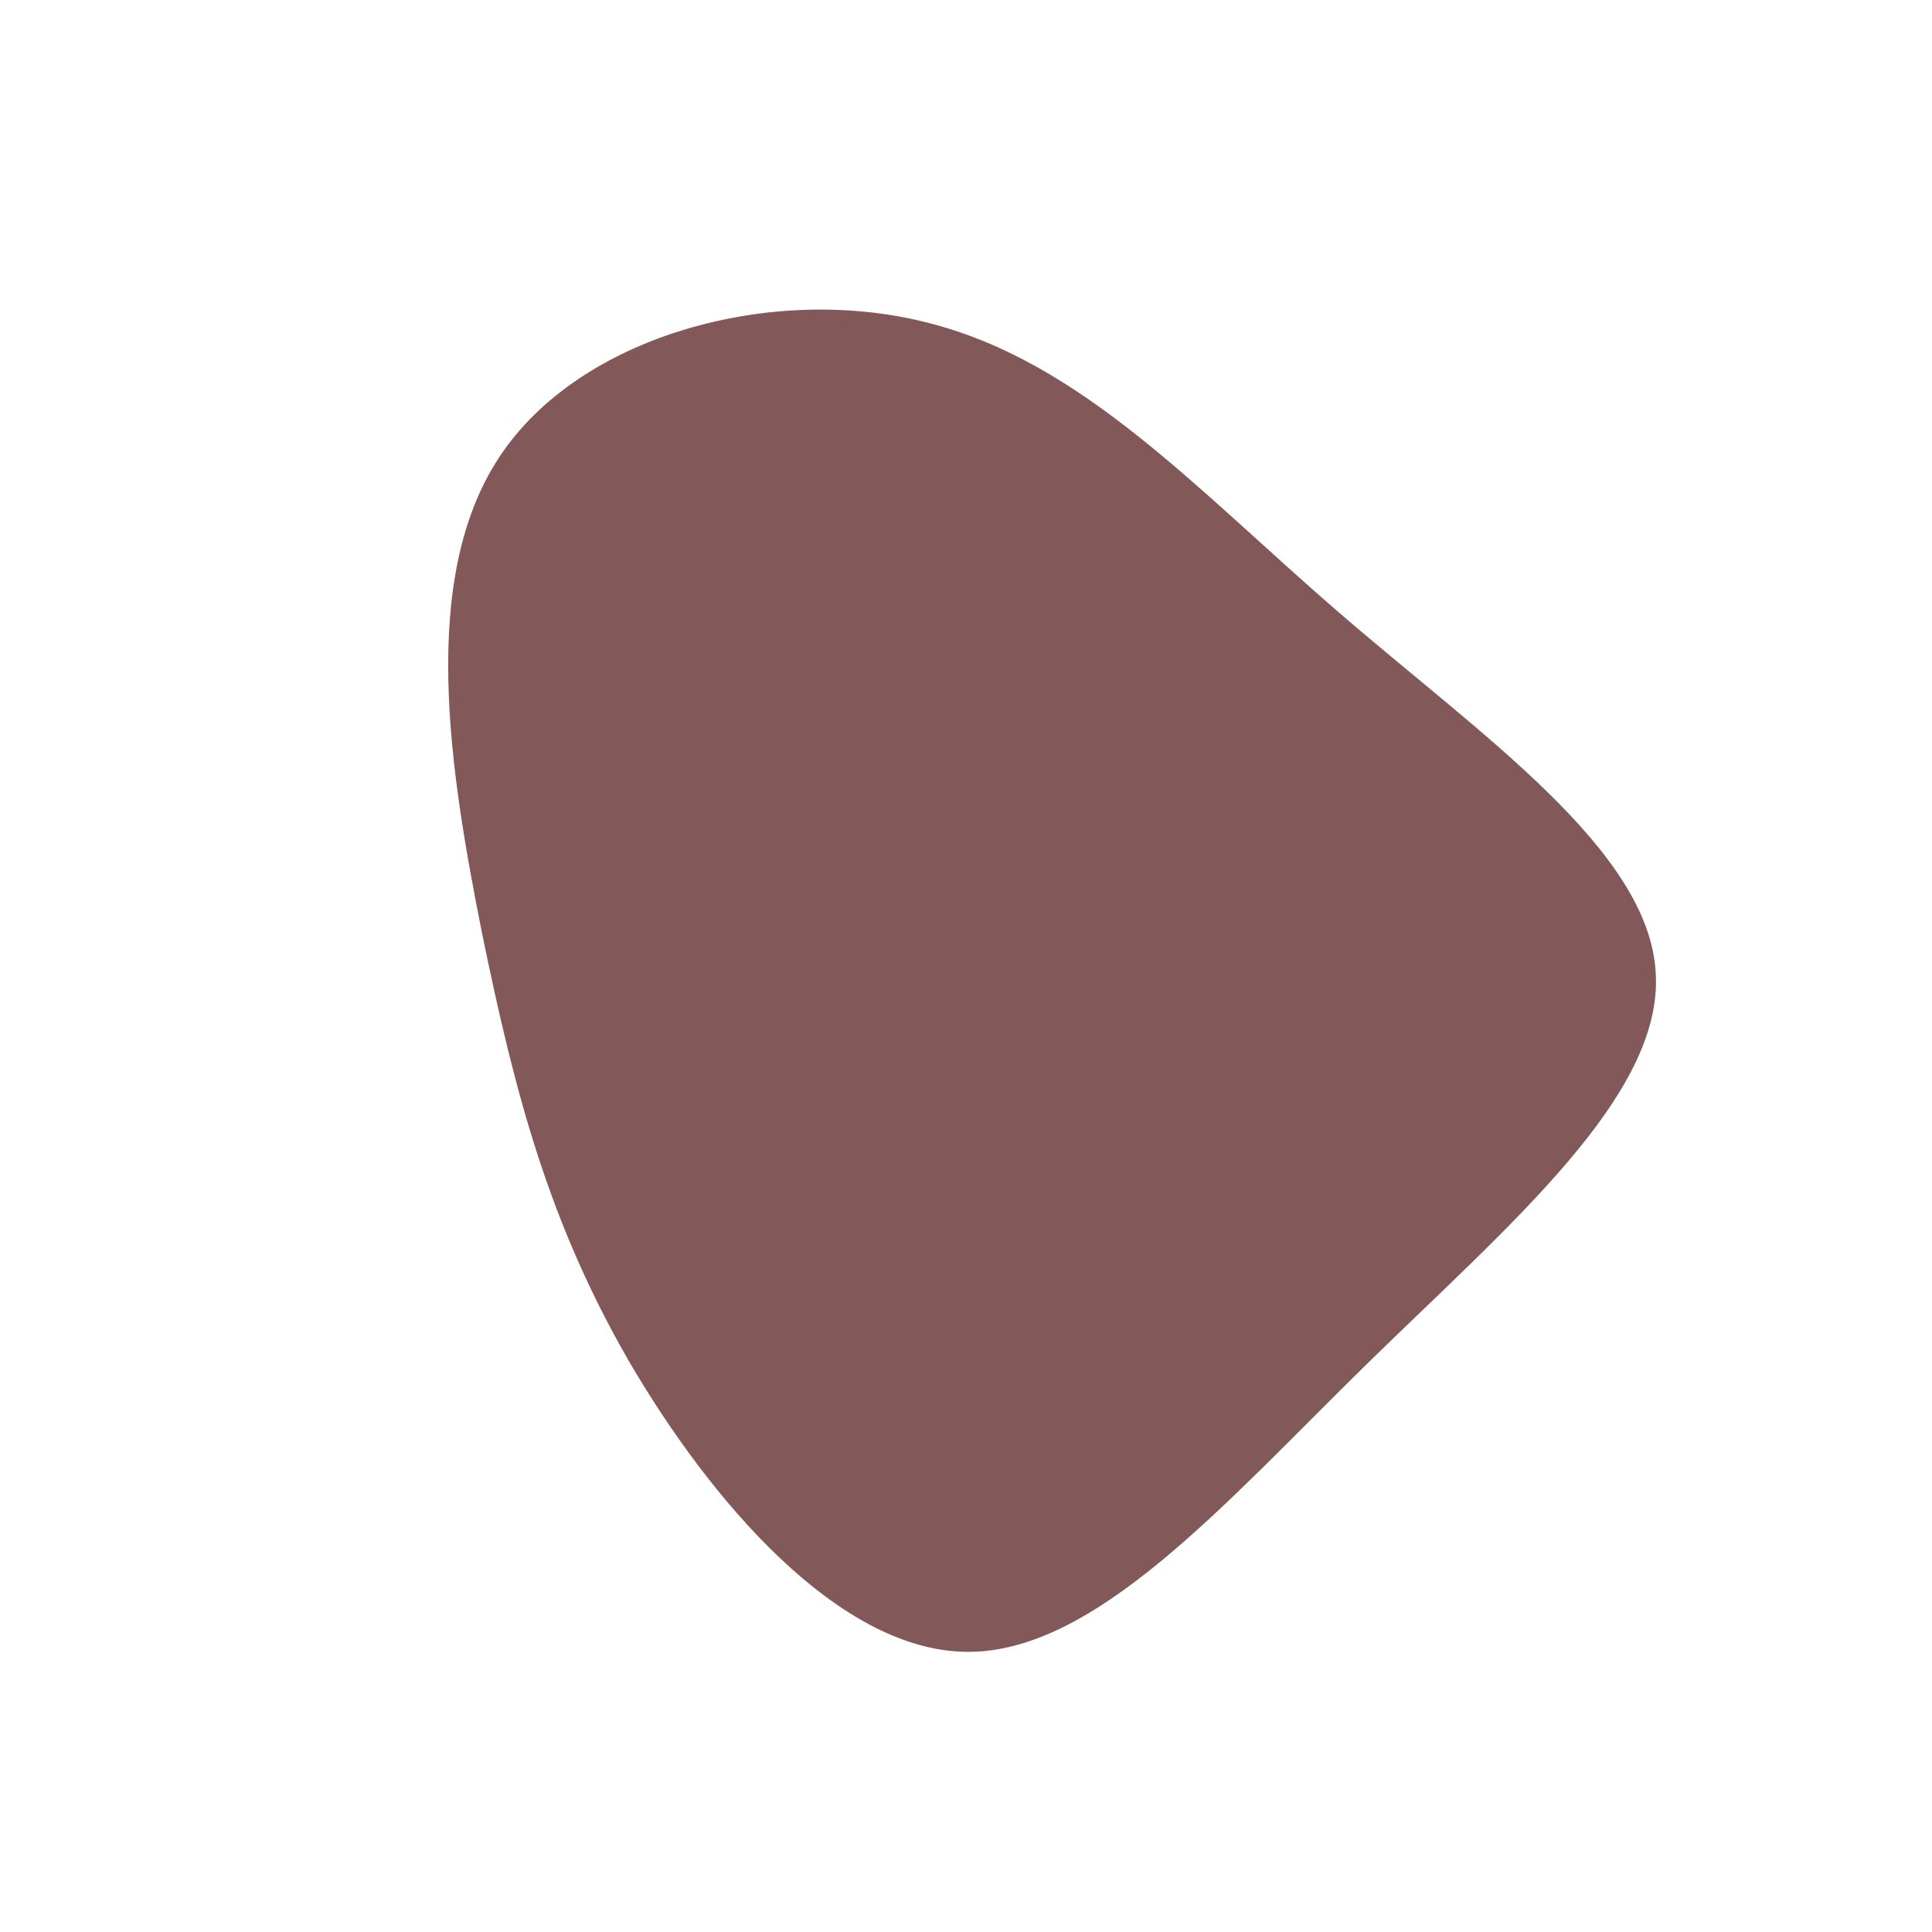
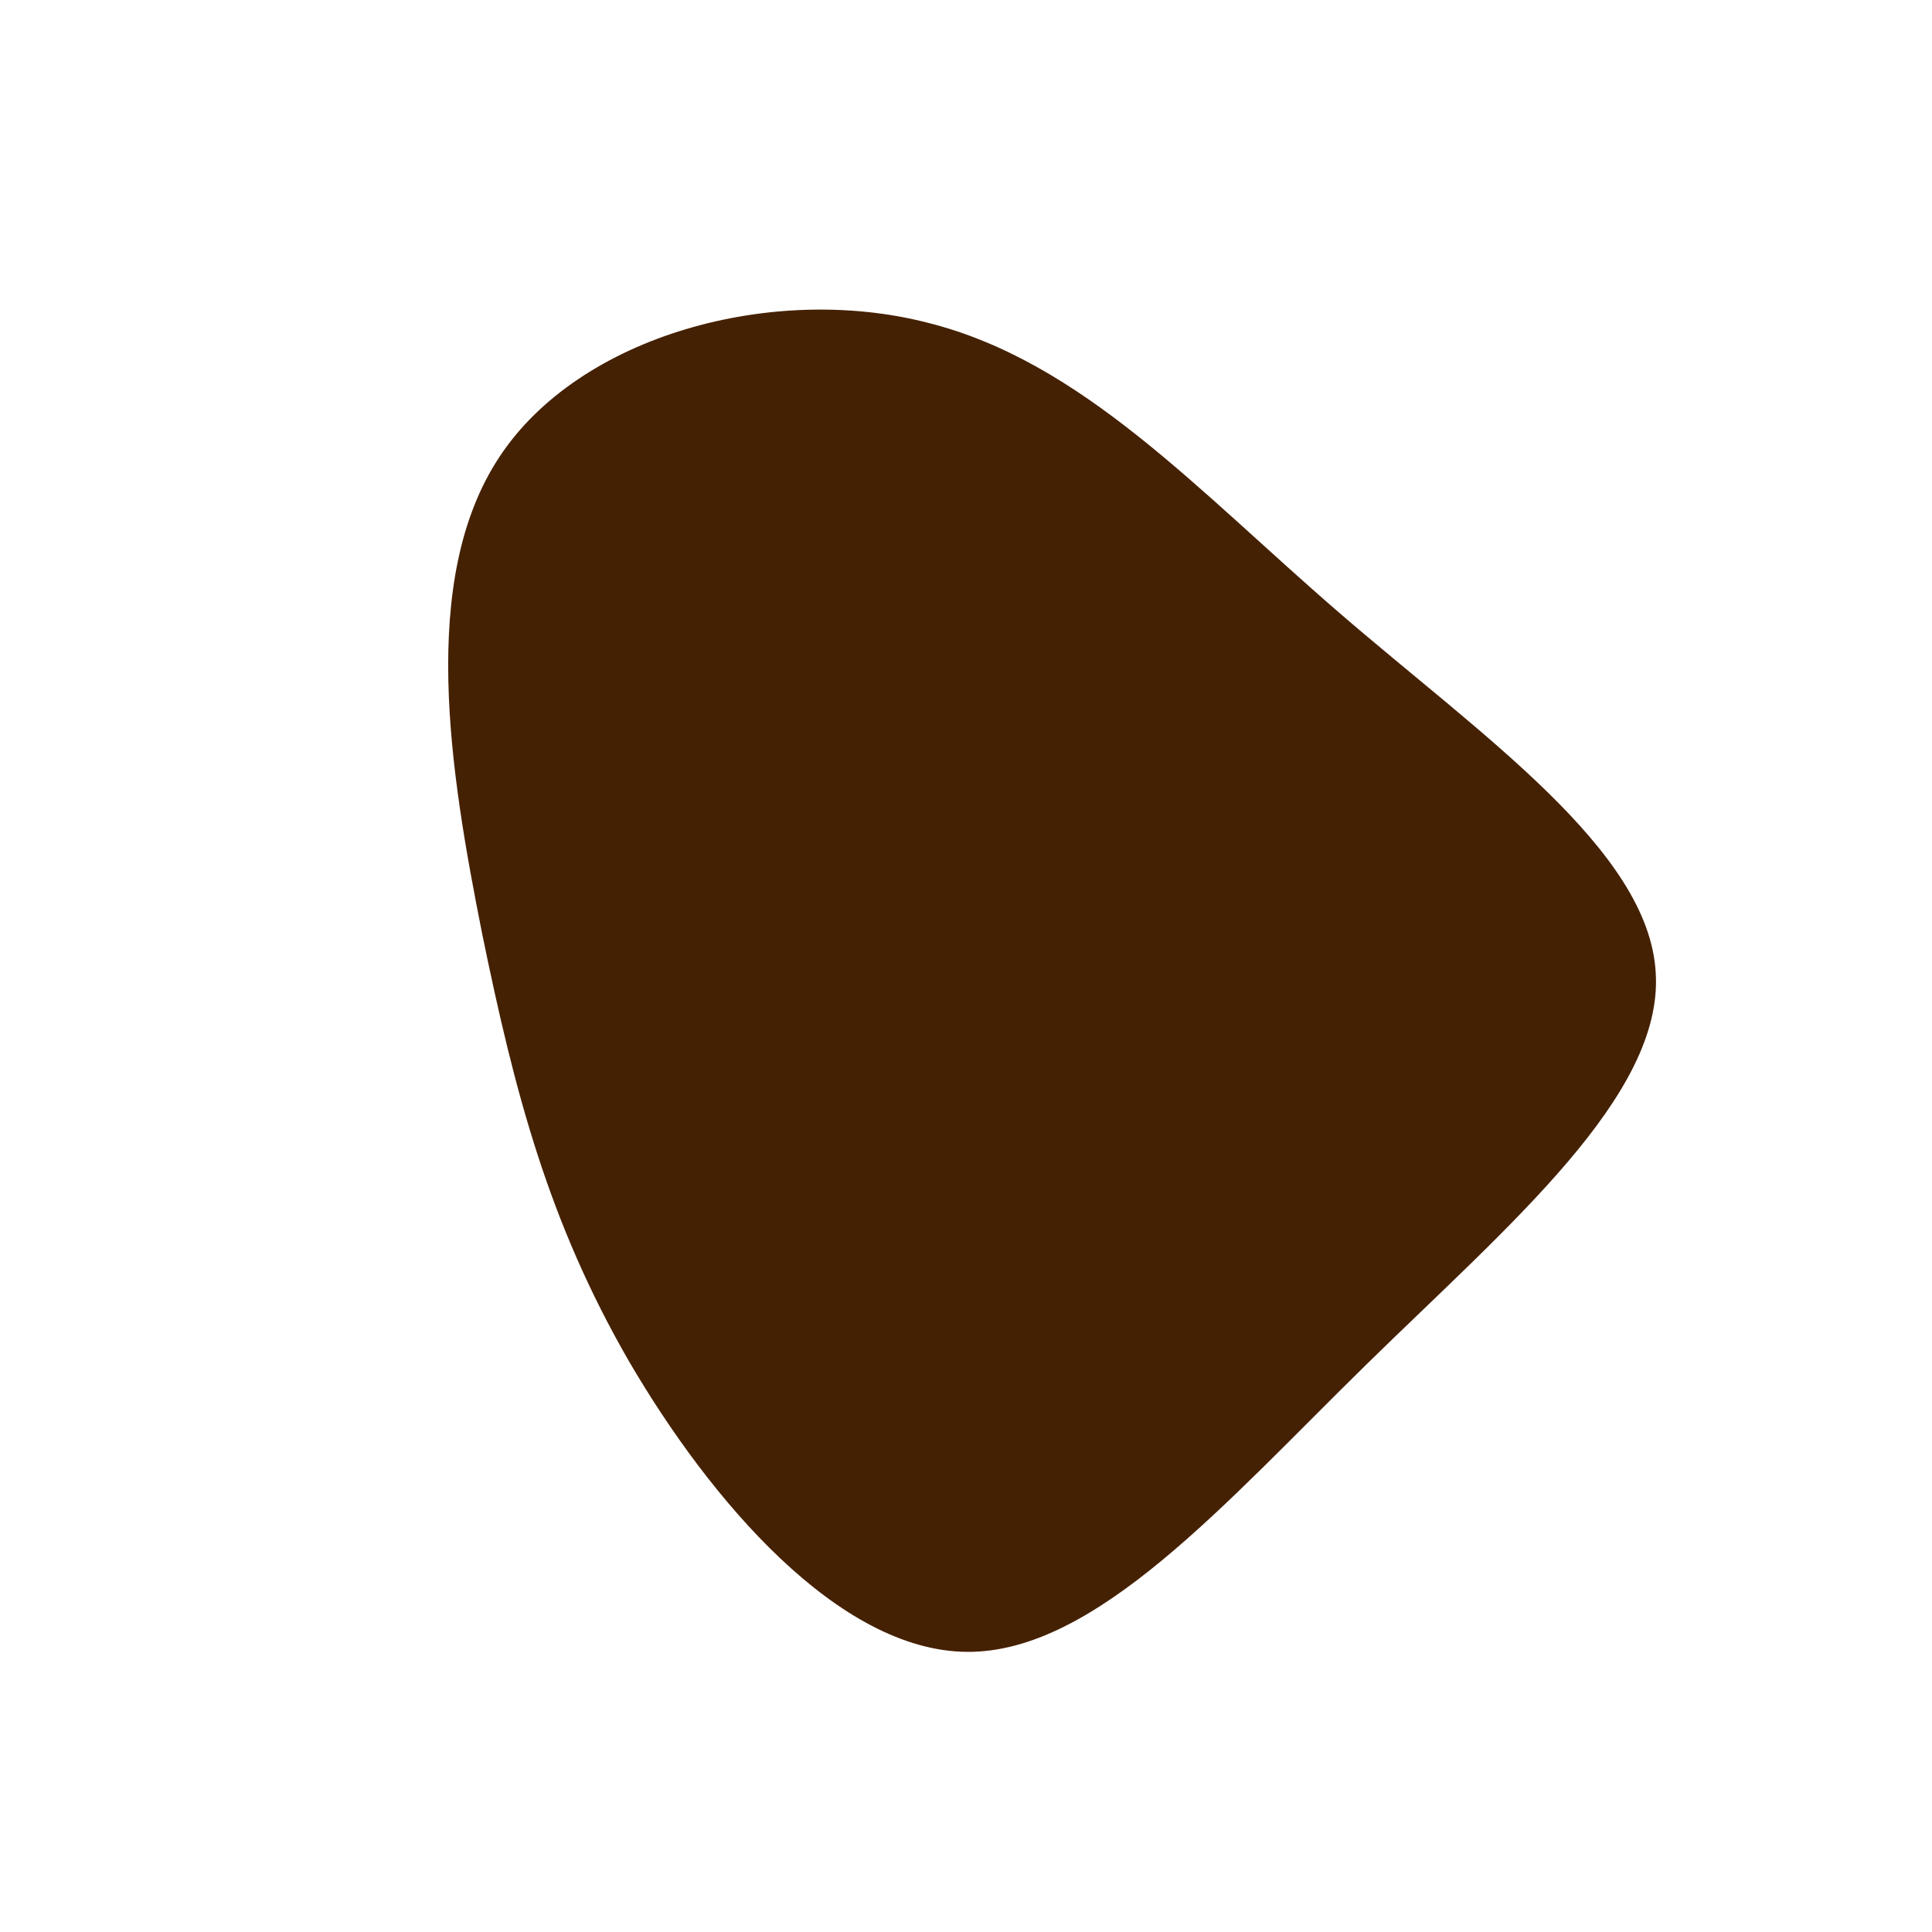
<svg xmlns="http://www.w3.org/2000/svg" viewBox="0 0 200 200">
-   <path fill="rgb(131, 88, 88)" d="M38.6,-36.6C53.3,-23.9,70.7,-12,71.4,0.7C72.2,13.4,56.2,26.8,41.5,41.2C26.8,55.6,13.4,71.1,0.1,71C-13.2,70.9,-26.5,55.3,-34.9,40.9C-43.2,26.5,-46.7,13.2,-50.1,-3.4C-53.4,-20,-56.7,-40,-48.3,-52.7C-40,-65.3,-20,-70.7,-4,-66.6C12,-62.6,23.9,-49.3,38.6,-36.6Z" transform="translate(100 100)" />
+   <path fill="#452103" d="M38.6,-36.6C53.3,-23.9,70.7,-12,71.4,0.7C72.2,13.4,56.2,26.8,41.5,41.2C26.8,55.6,13.4,71.1,0.1,71C-13.2,70.9,-26.5,55.3,-34.9,40.9C-43.2,26.5,-46.7,13.2,-50.1,-3.4C-53.4,-20,-56.7,-40,-48.3,-52.7C-40,-65.3,-20,-70.7,-4,-66.6C12,-62.6,23.9,-49.3,38.6,-36.6Z" transform="translate(100 100)" />
</svg>
